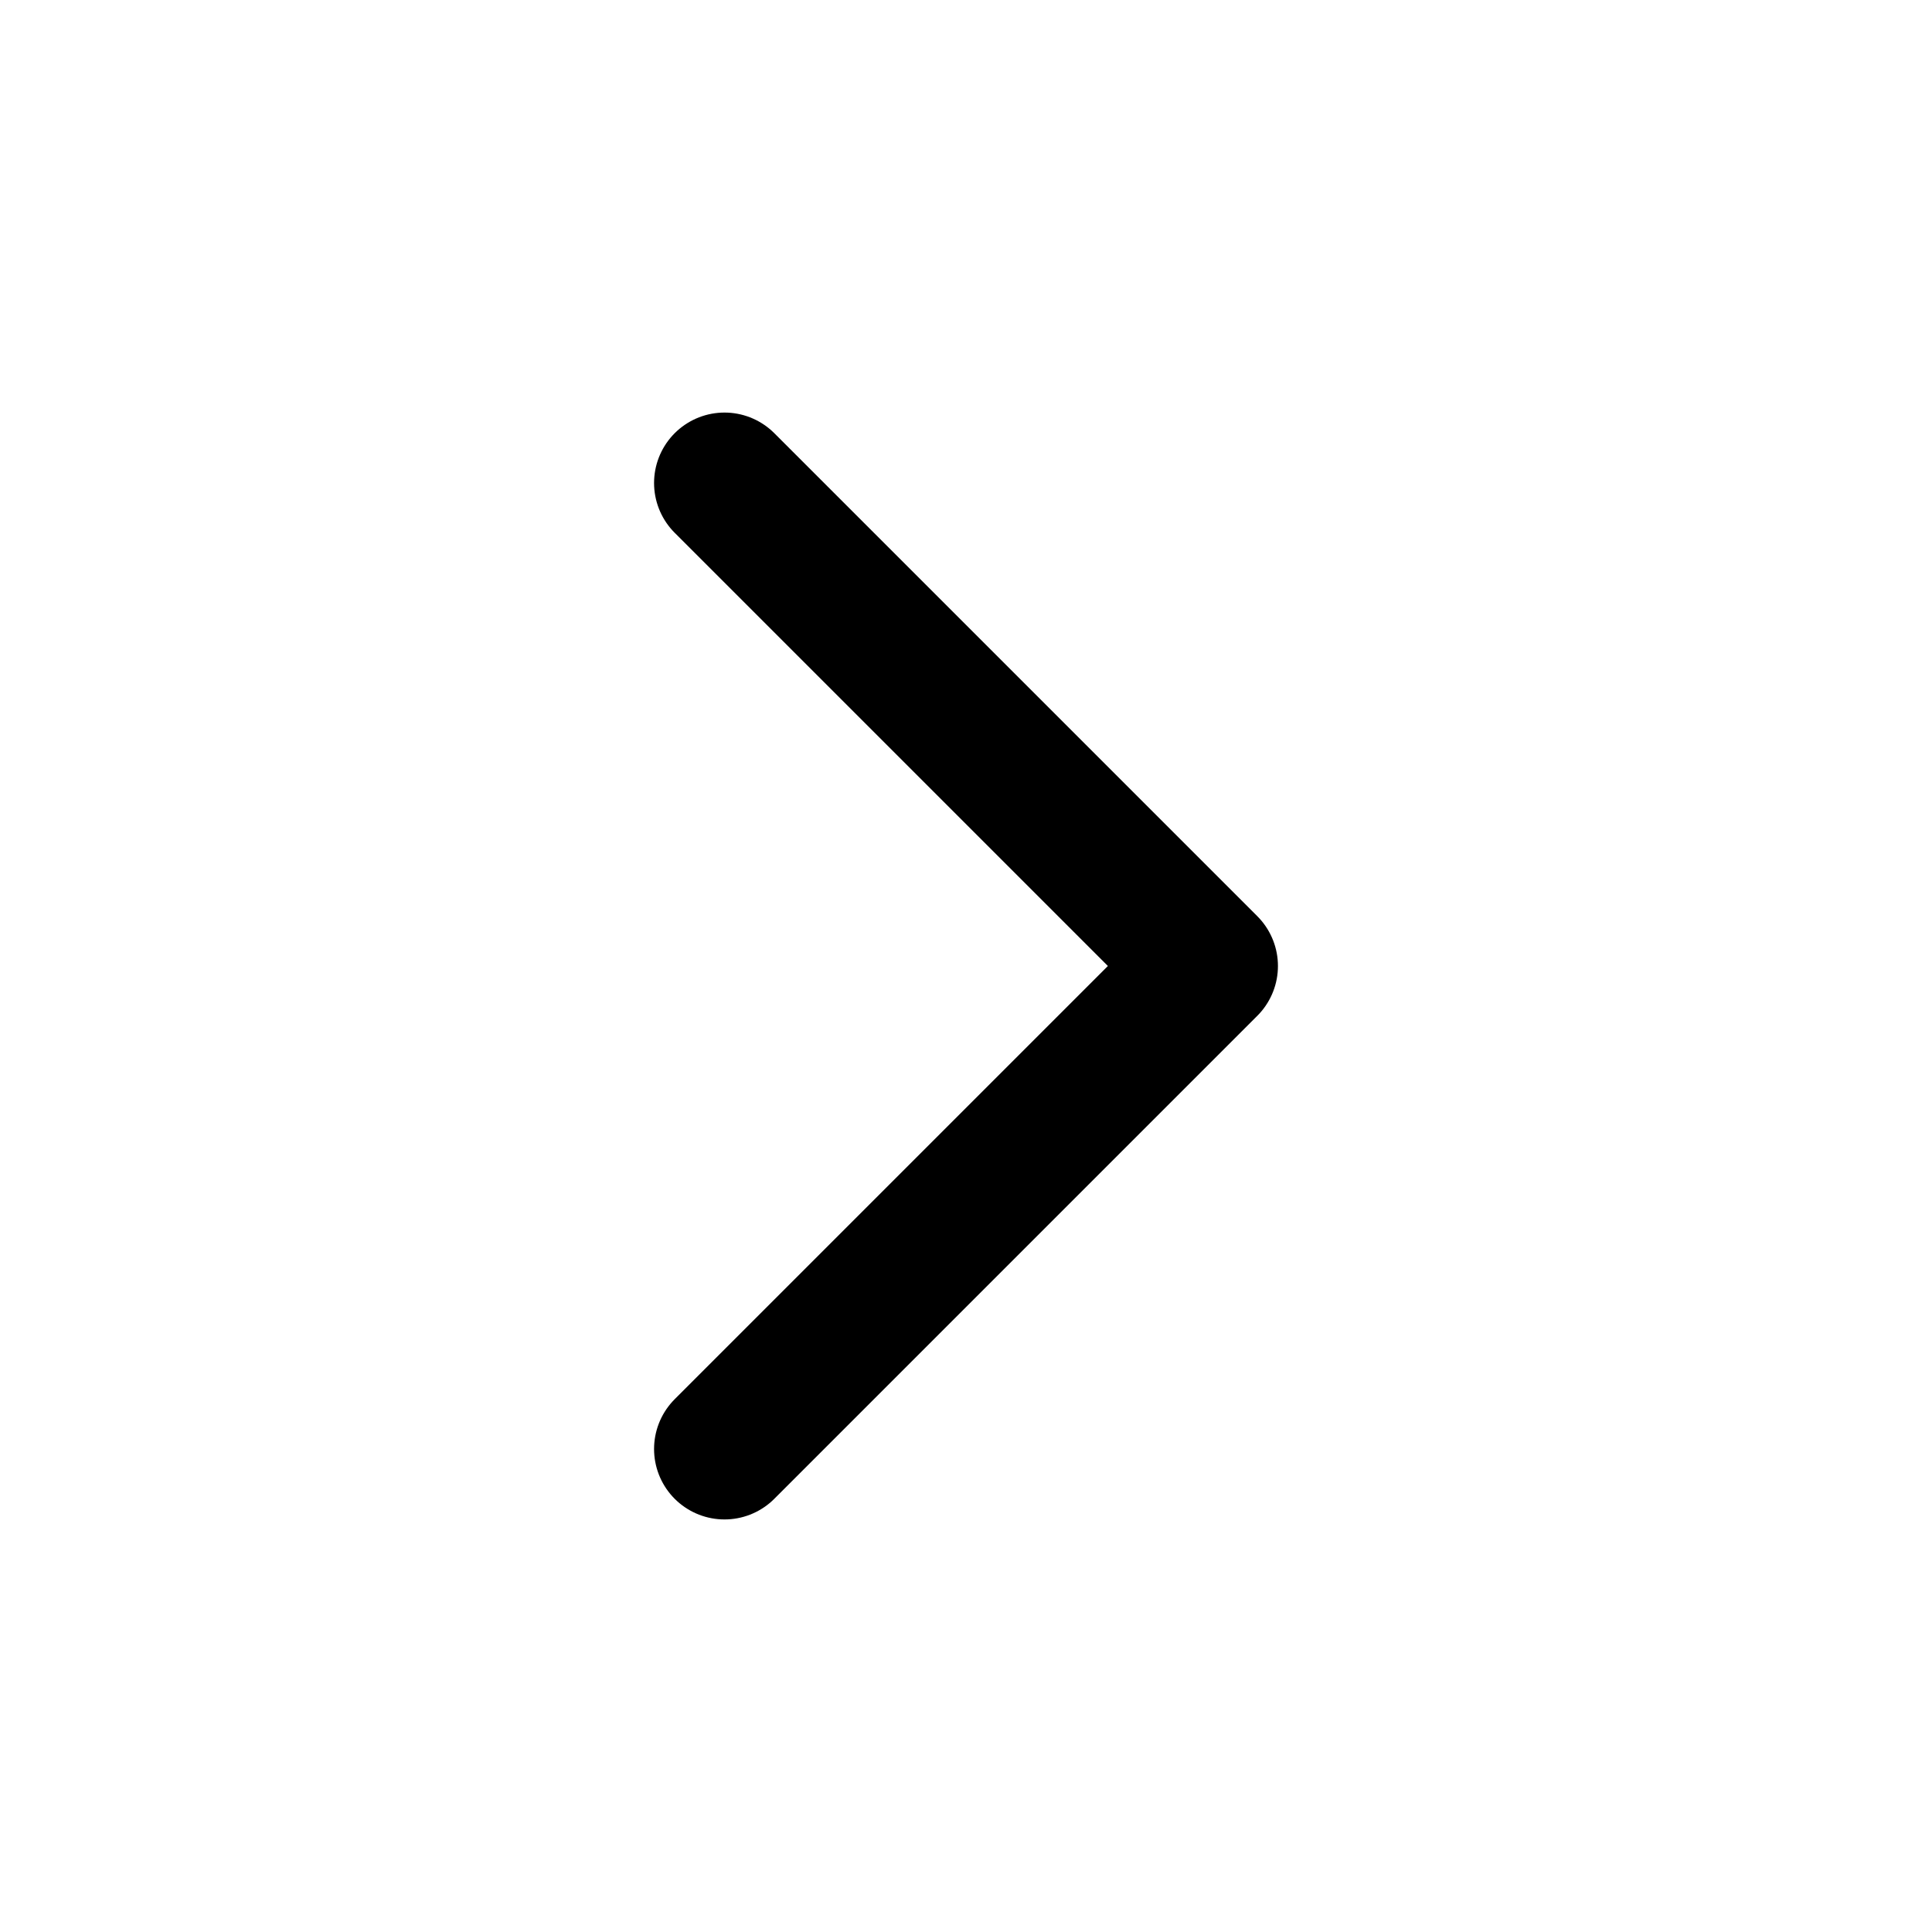
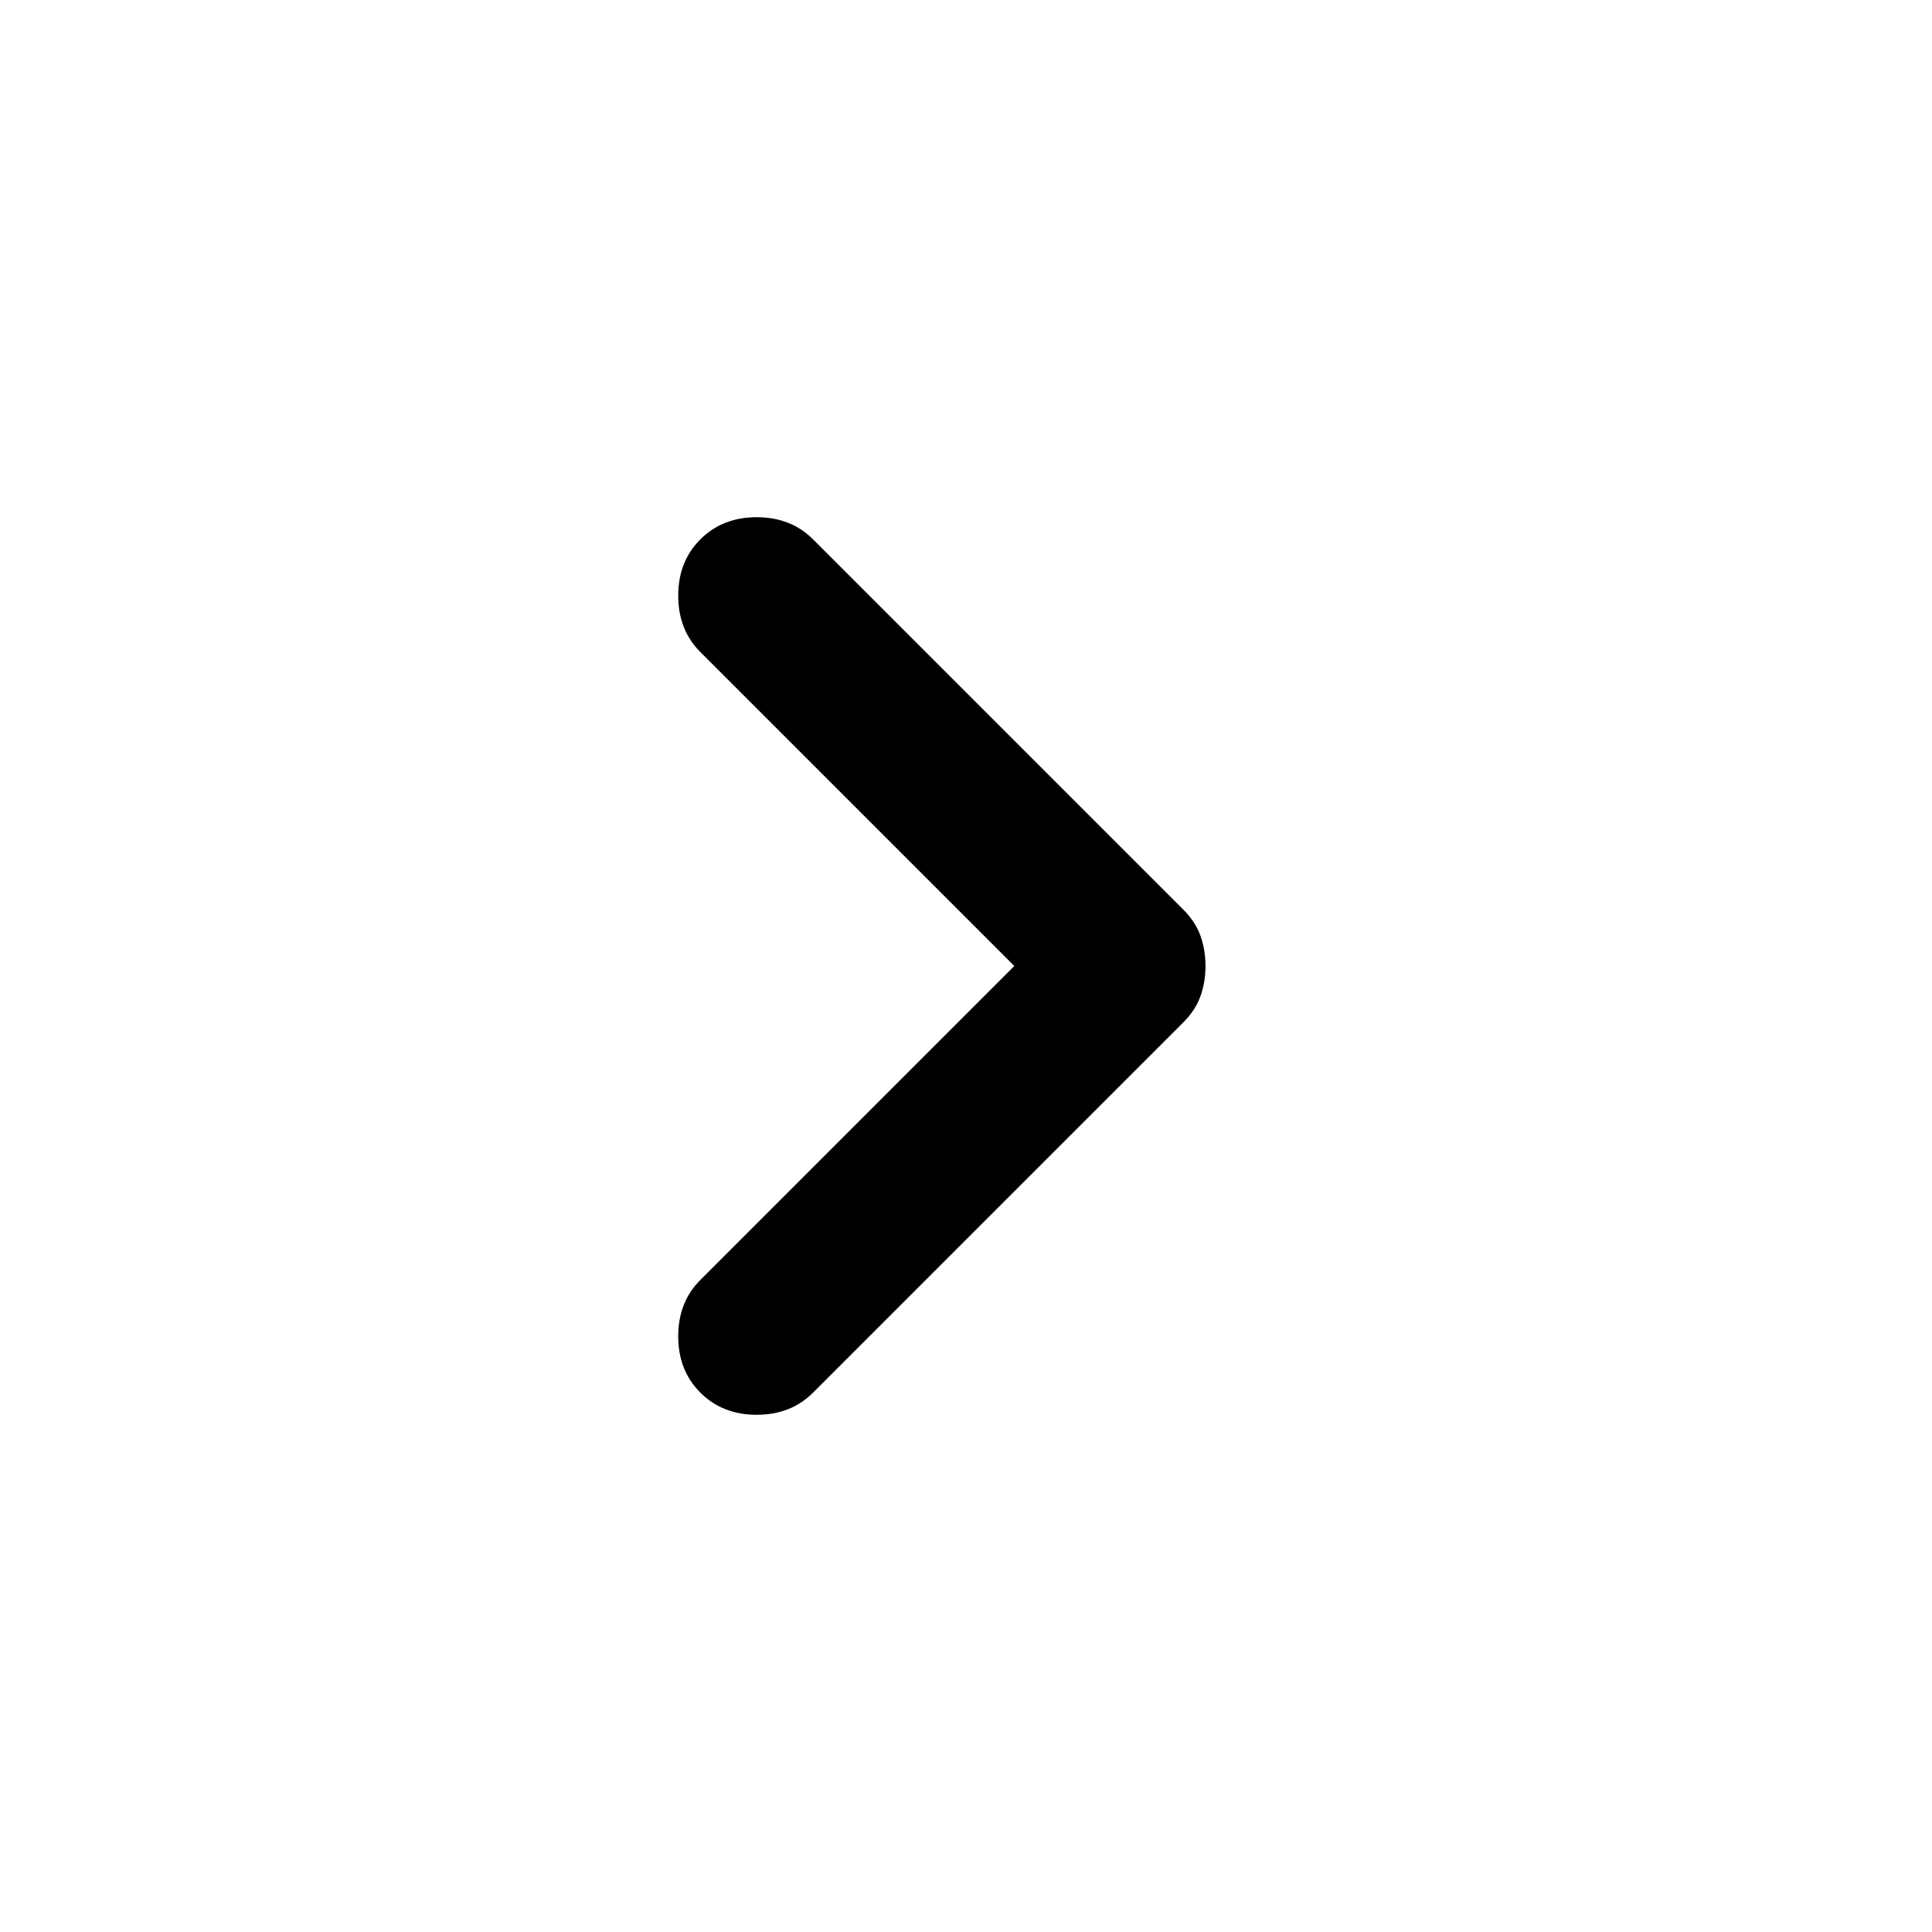
- <svg xmlns="http://www.w3.org/2000/svg" width="24" height="24" viewBox="0 0 24 24" fill="none" stroke="currentColor" stroke-width="1.75" stroke-linecap="round" stroke-linejoin="round">
-   <path d="m9 6 6 6-6 6" />
+ <svg xmlns="http://www.w3.org/2000/svg" height="24" viewBox="0 -960 960 960" width="24">
+   <path d="M504-480 348-636q-11-11-11-28t11-28q11-11 28-11t28 11l184 184q6 6 8.5 13t2.5 15q0 8-2.5 15t-8.5 13L404-268q-11 11-28 11t-28-11q-11-11-11-28t11-28l156-156Z" />
</svg>
